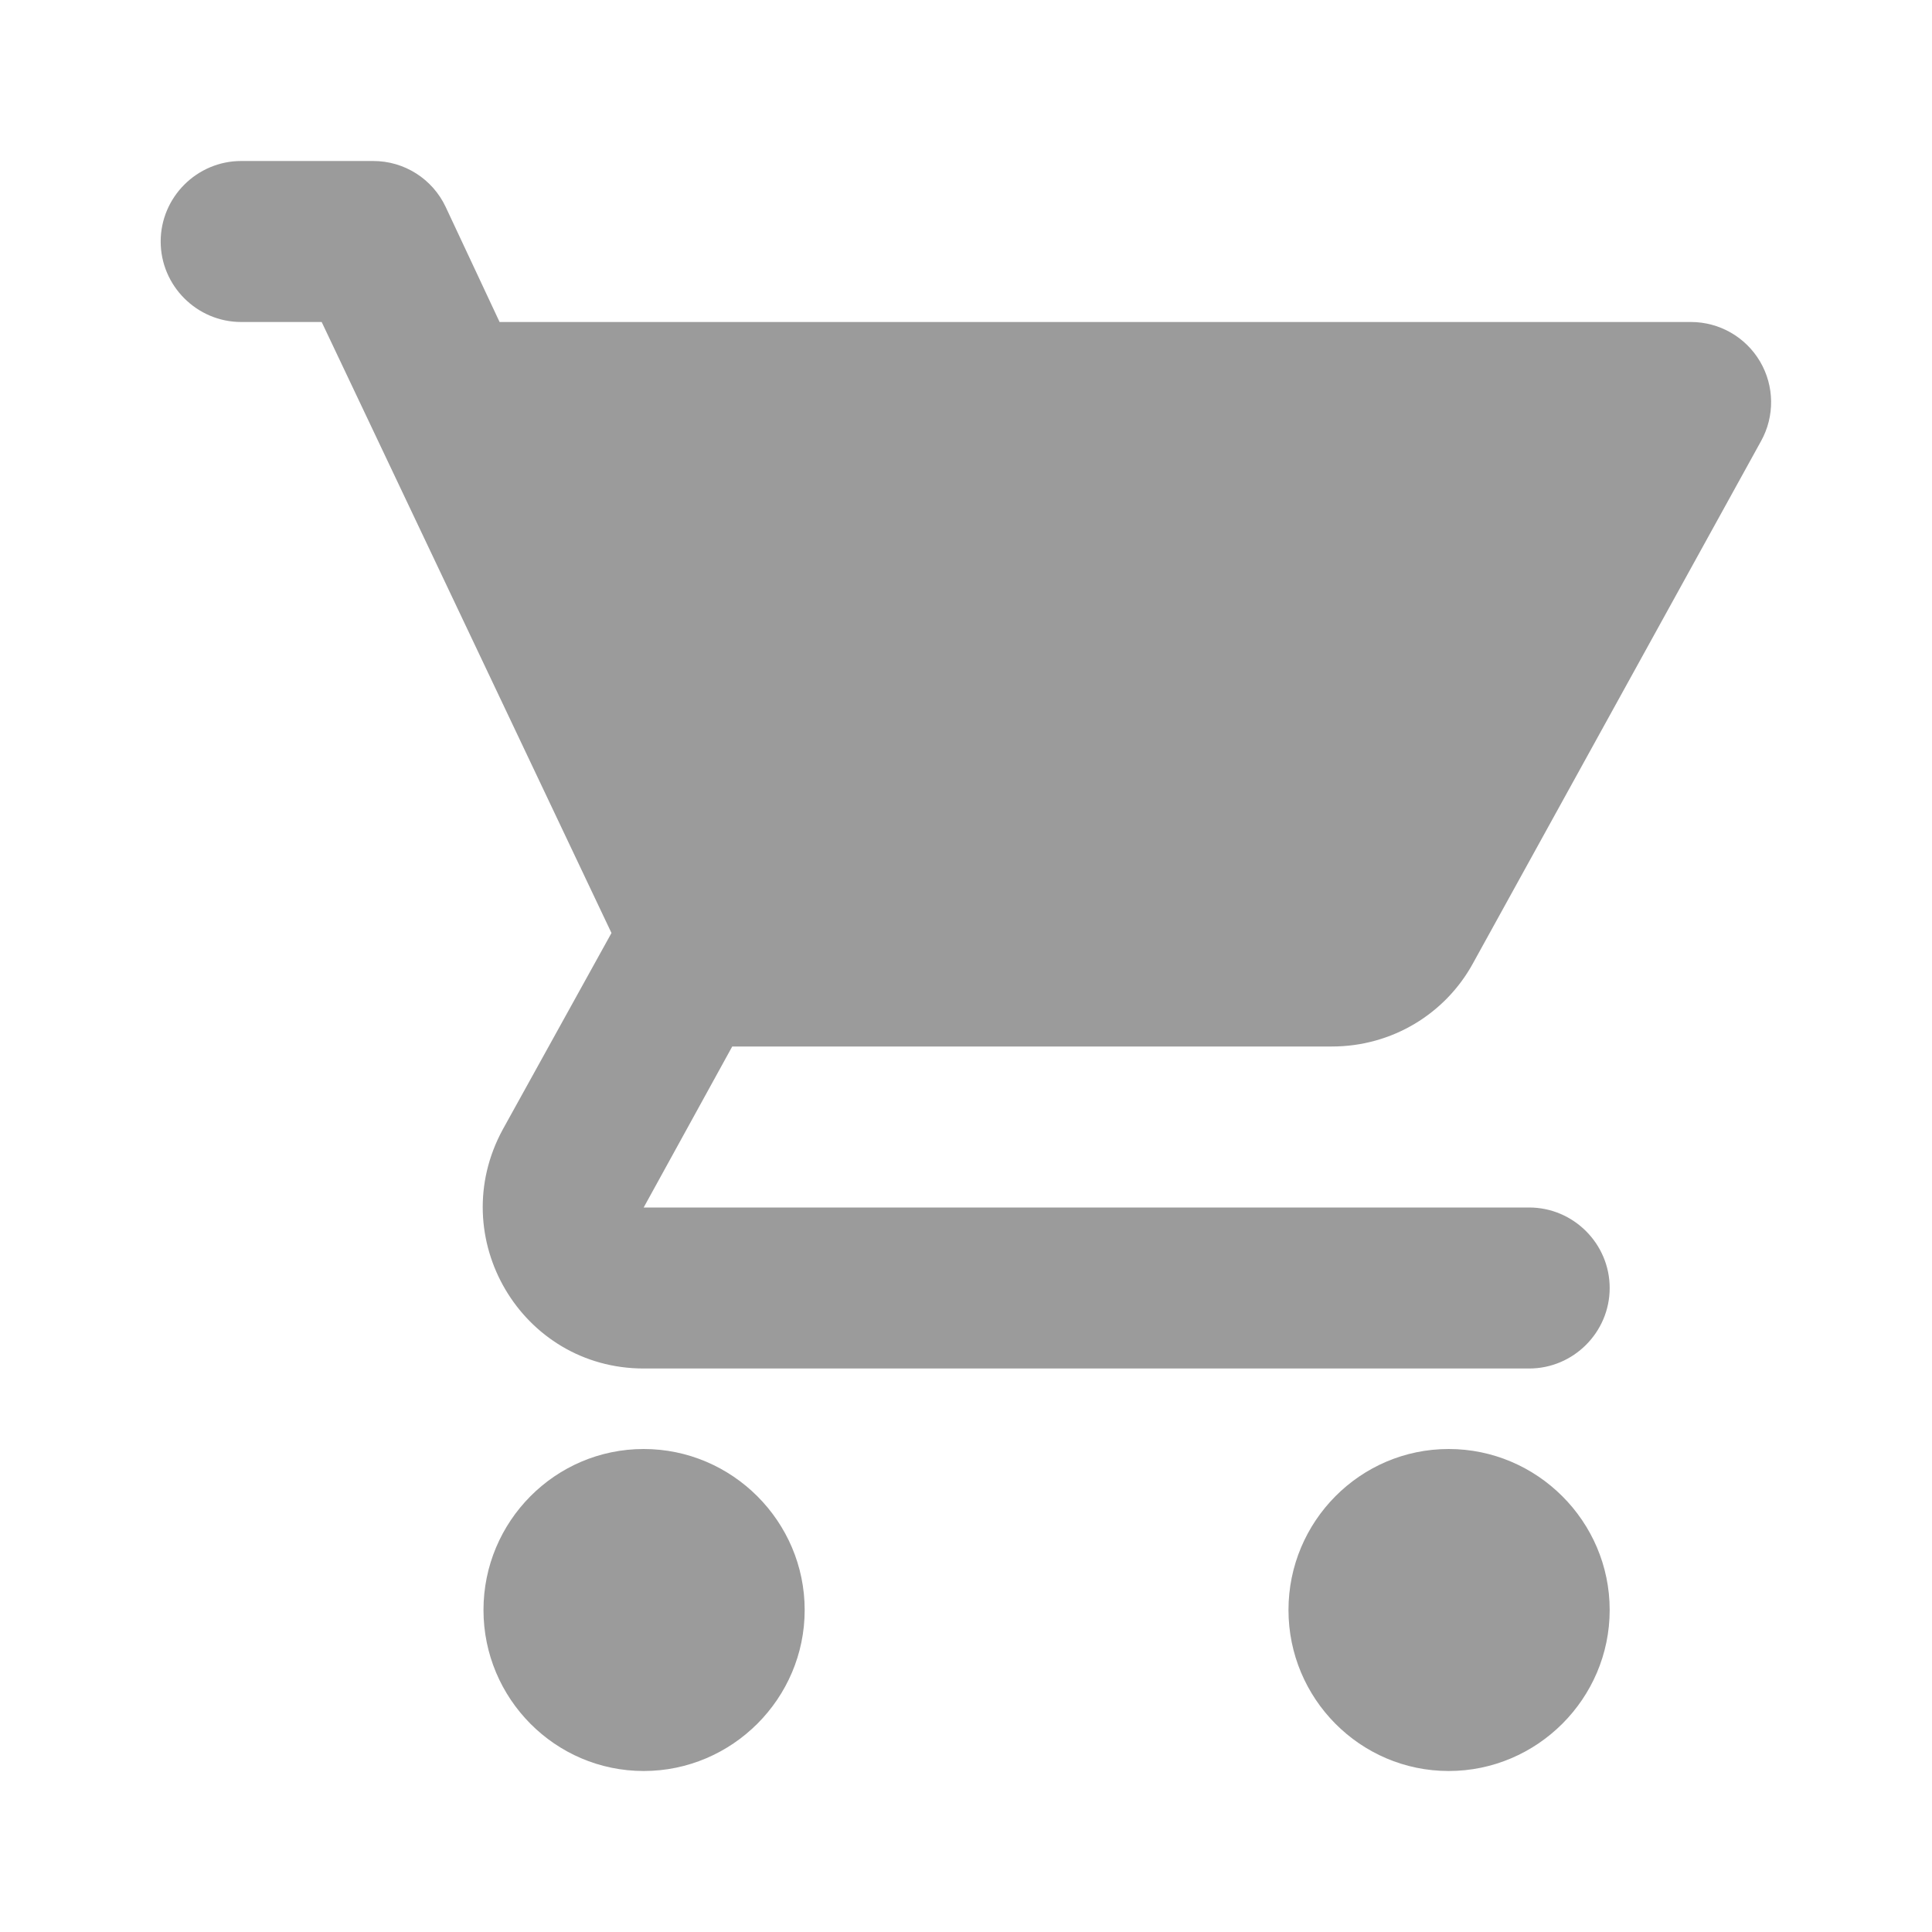
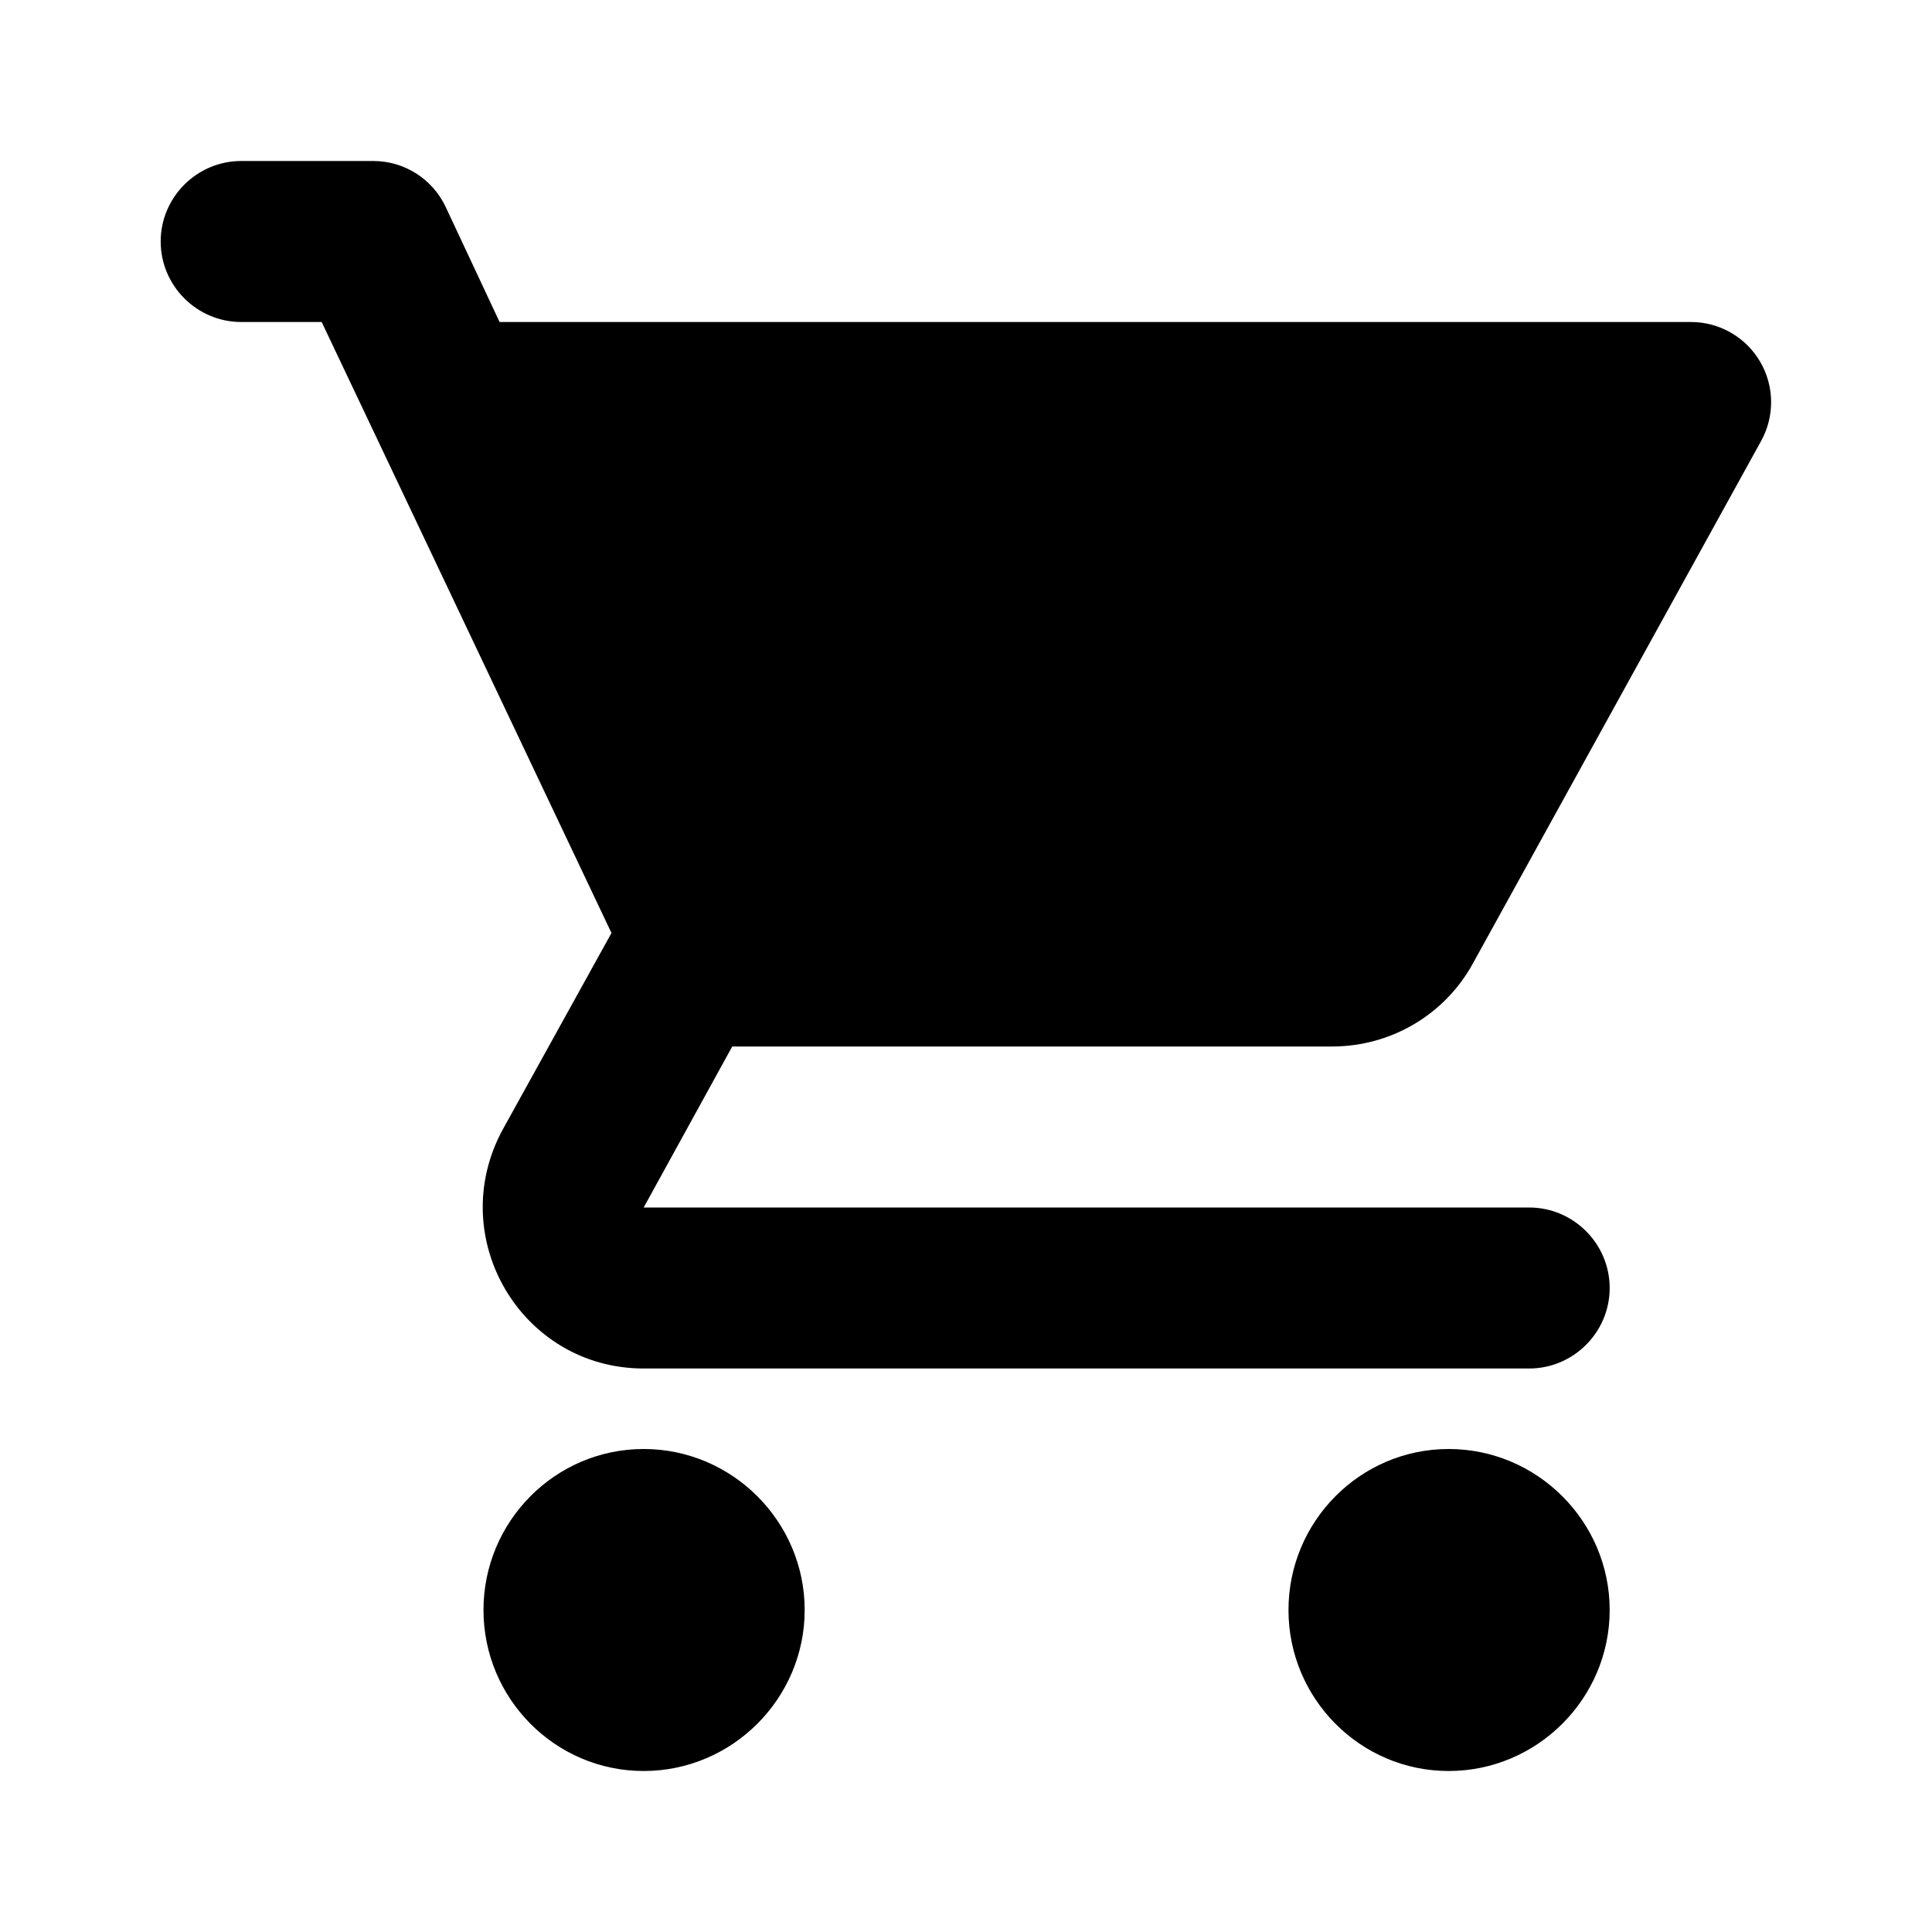
- <svg xmlns="http://www.w3.org/2000/svg" xmlns:xlink="http://www.w3.org/1999/xlink" fill="#9B9B9B" width="24" height="24" viewBox="0 0 24 24">
+ <svg xmlns="http://www.w3.org/2000/svg" xmlns:xlink="http://www.w3.org/1999/xlink" fill="currentColor" width="24" height="24" viewBox="0 0 24 24">
  <defs>
    <path id="orders-dark" d="M7.996 18c-1.1 0-1.99.9-1.99 2s.89 2 1.99 2 2-.9 2-2-.9-2-2-2zm-6-15c0 .55.45 1 1 1h1l3.6 7.59-1.35 2.44c-.73 1.34.23 2.97 1.75 2.97h11c.55 0 1-.45 1-1s-.45-1-1-1h-11l1.1-2h7.45c.75 0 1.41-.41 1.75-1.03l3.58-6.49a.996.996 0 0 0-.87-1.48h-14.8l-.67-1.43a.993.993 0 0 0-.9-.57h-1.64c-.55 0-1 .45-1 1zm16 15c-1.1 0-1.99.9-1.99 2s.89 2 1.99 2 2-.9 2-2-.9-2-2-2z" />
  </defs>
  <use fill="inherit" fill-rule="evenodd" xlink:href="#orders-dark" />
</svg>
